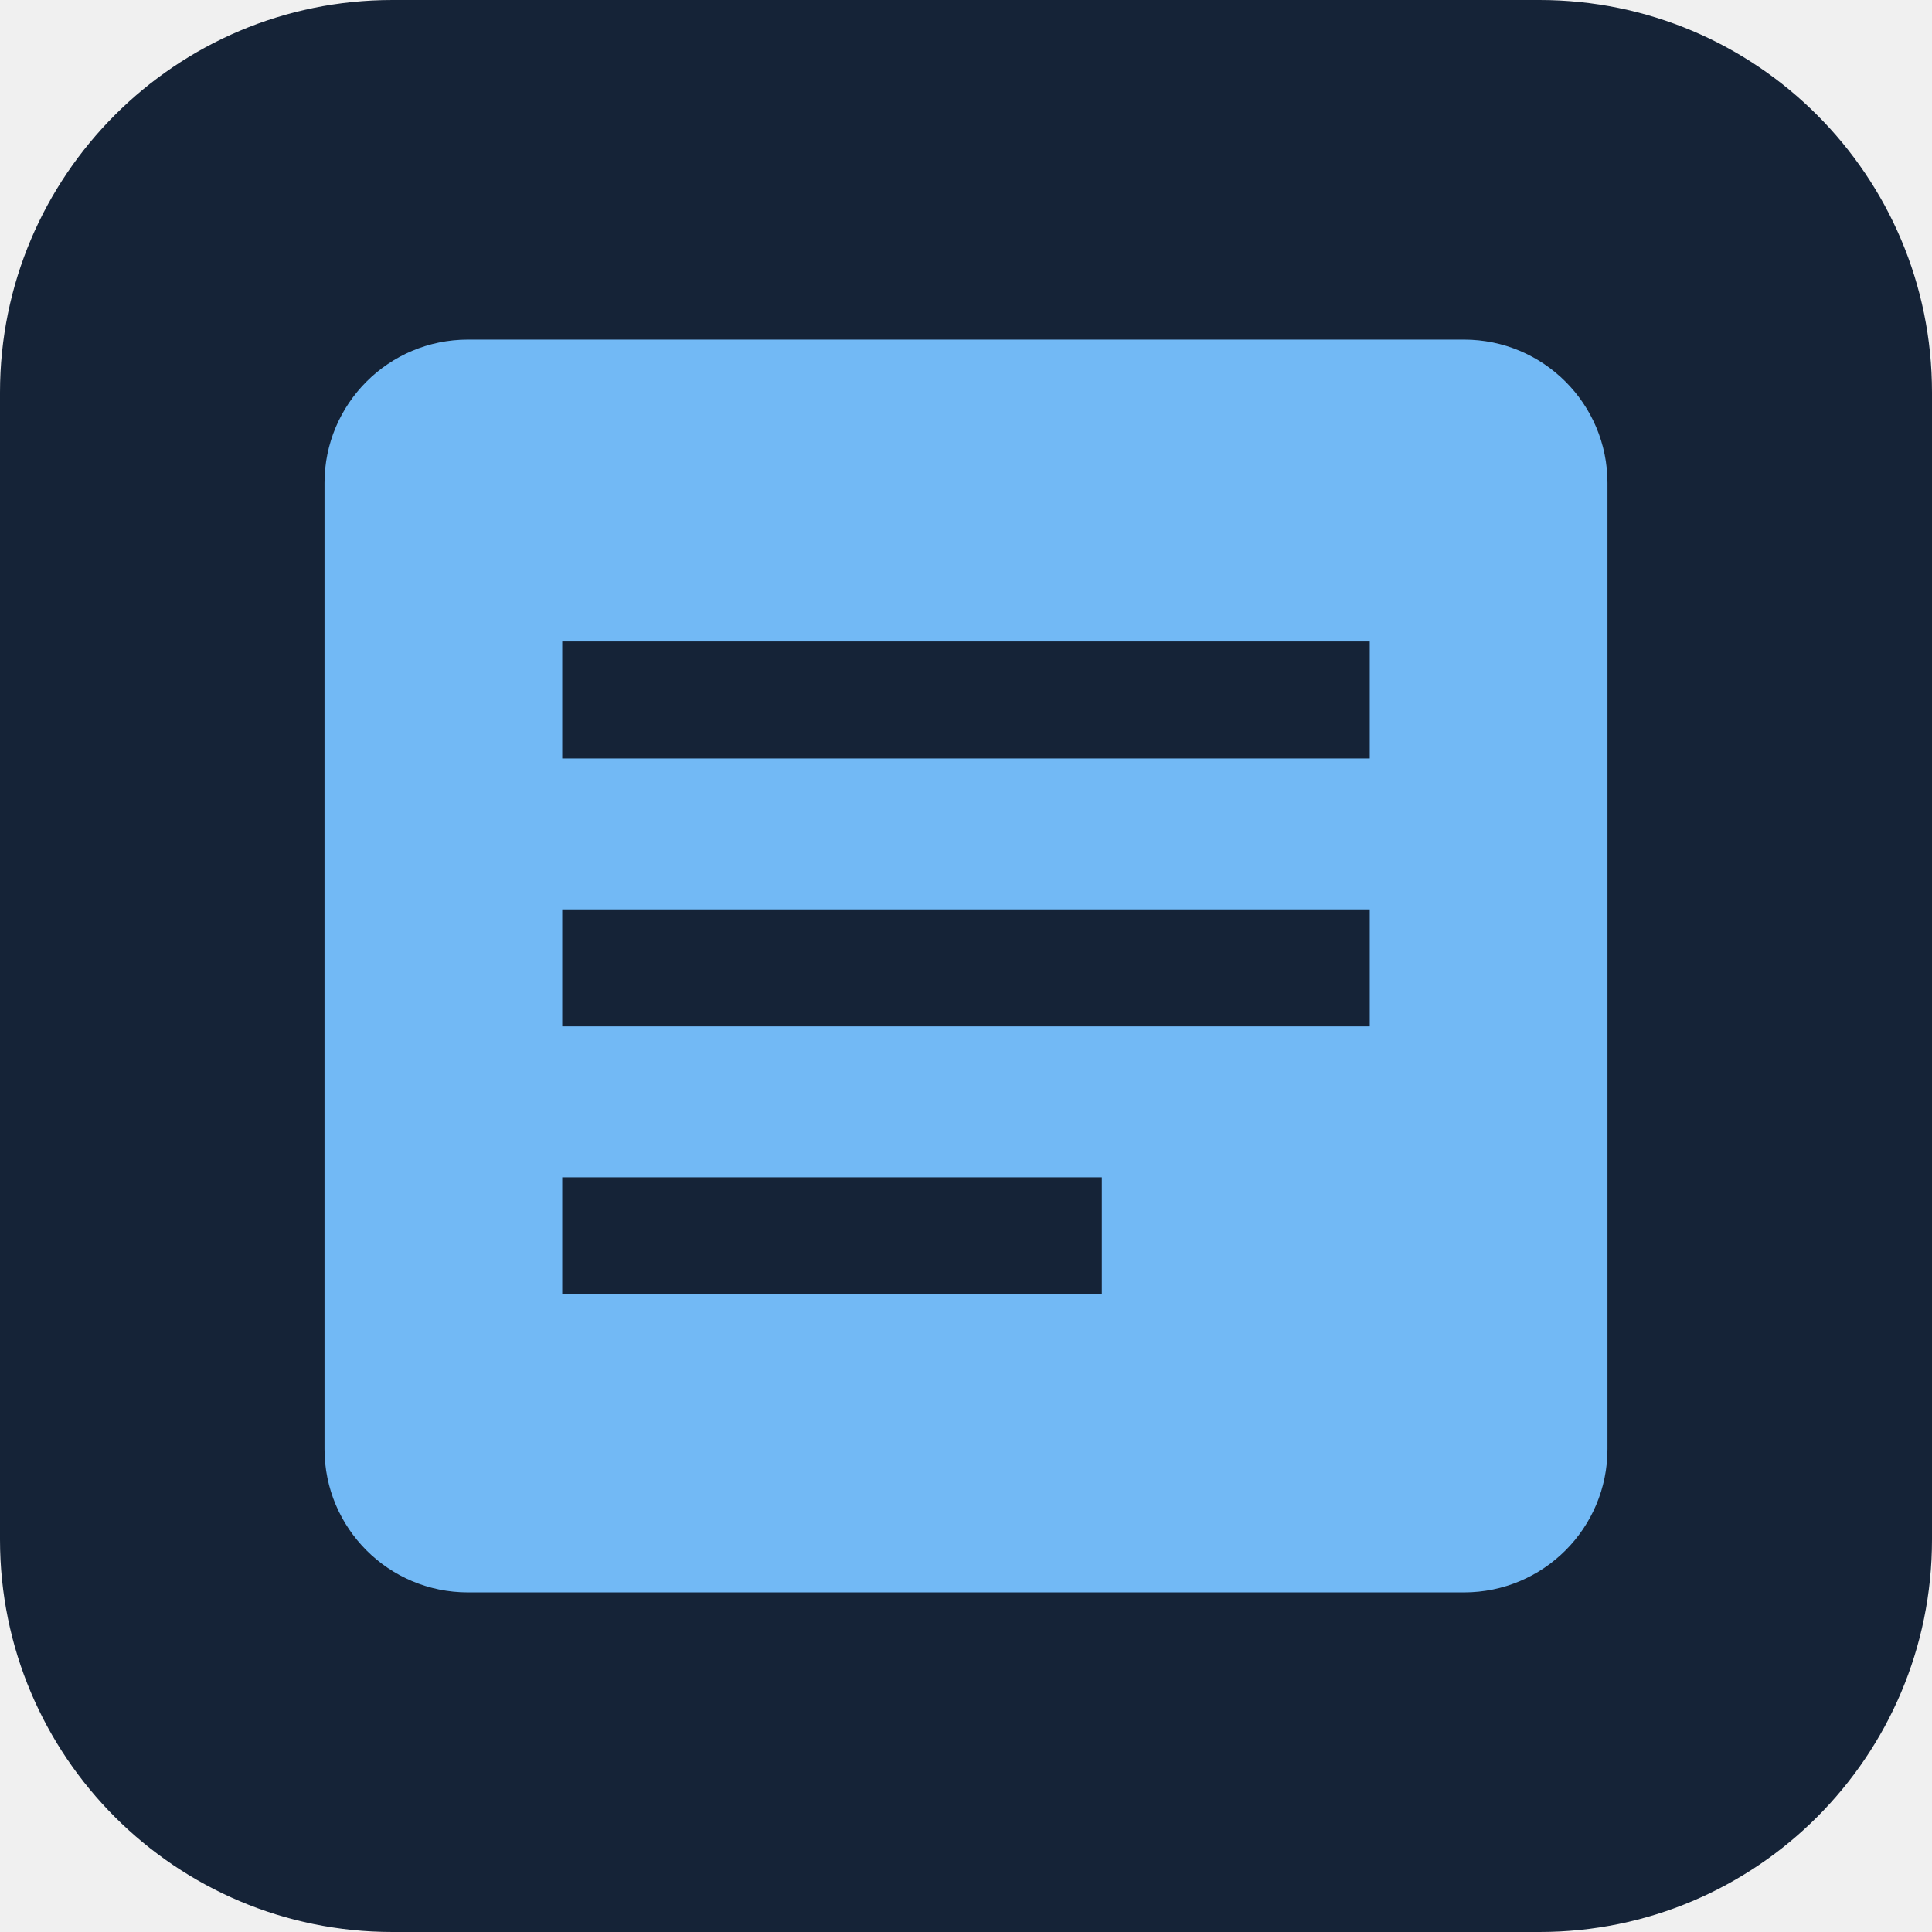
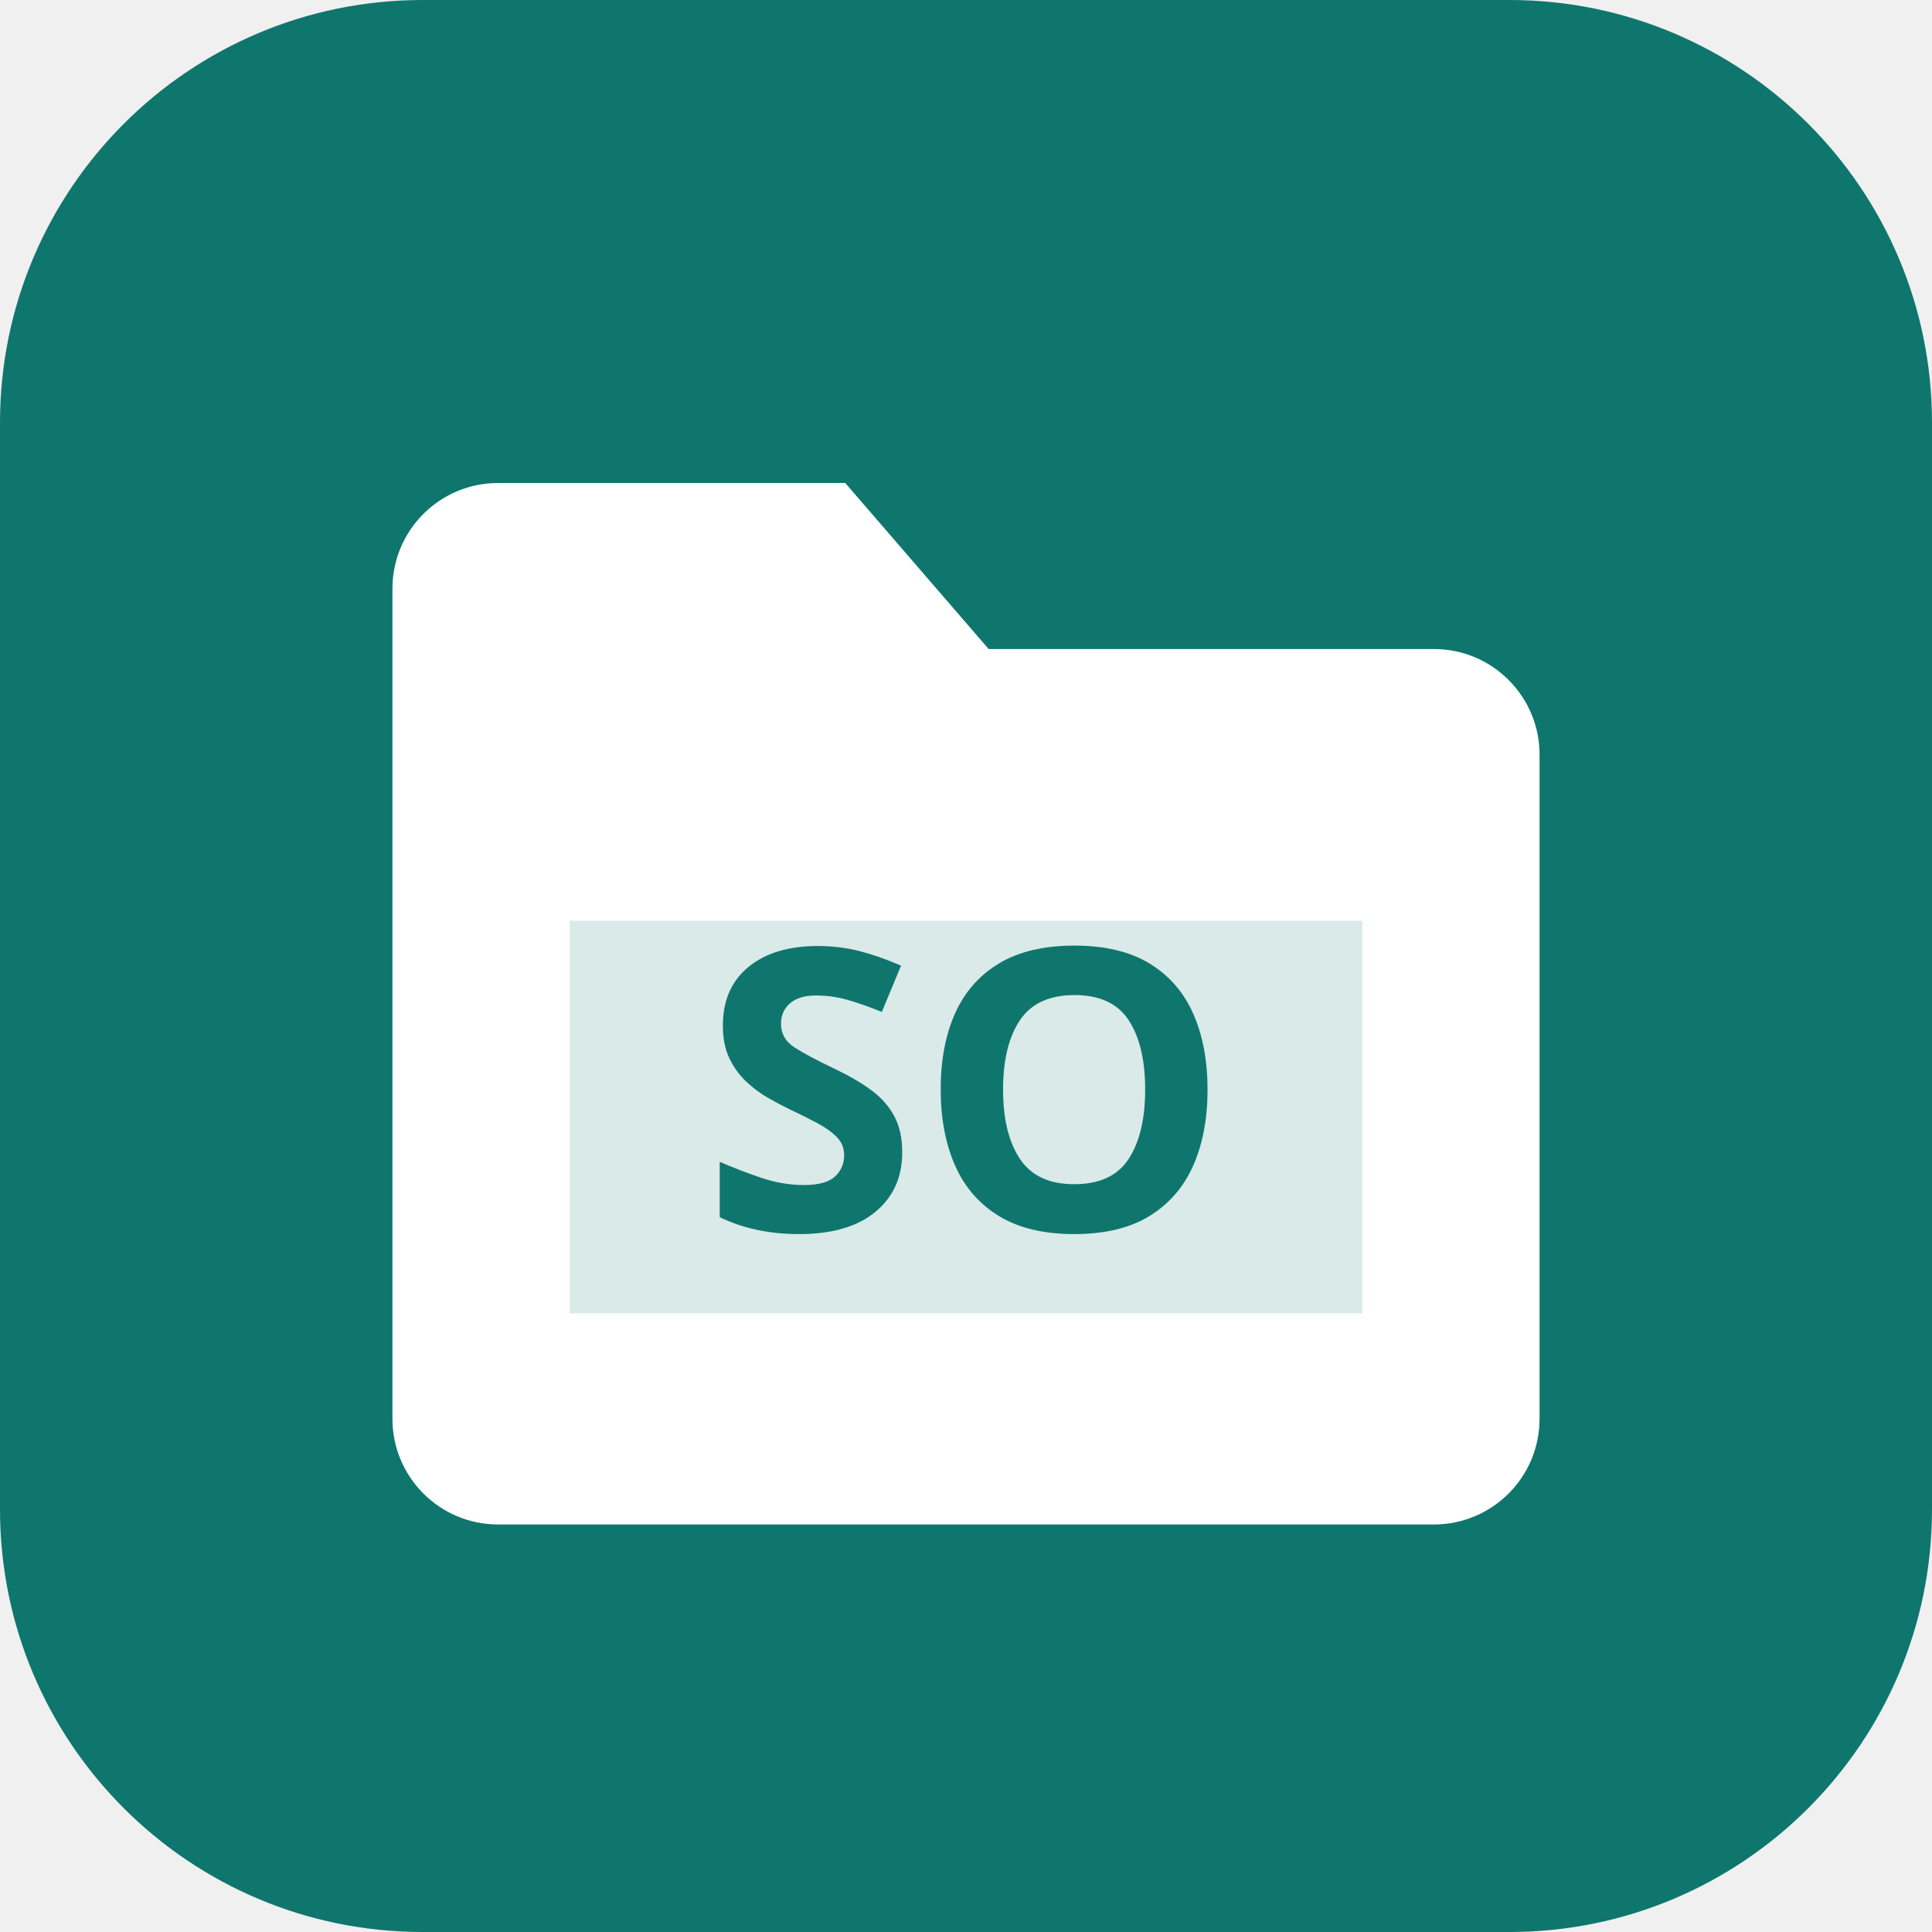
- <svg xmlns="http://www.w3.org/2000/svg" width="512" height="512" viewBox="0 0 512 512">
-   <rect width="512" height="512" rx="104" fill="#152337" />
-   <rect x="86" y="90" width="340" height="332" rx="38" fill="#72b9f5" />
-   <path d="M149 170h214v31H149zm0 71h214v31H149zm0 71h143v31H149z" fill="#152337" />
+ <svg xmlns="http://www.w3.org/2000/svg" viewBox="0 0 512 512">
+   <rect width="512" height="512" rx="112" fill="#0f766e" />
+   <path fill="#fff" d="M104 156a28 28 0 0 1 28-28h92l38 44h118a28 28 0 0 1 28 28v176a28 28 0 0 1-28 28H132a28 28 0 0 1-28-28z" />
+   <path fill="#0f766e" d="M151 244h210v104H151z" opacity=".16" />
+   <text x="256" y="326" text-anchor="middle" font-family="sans-serif" font-size="104" font-weight="700" fill="#0f766e">SO</text>
</svg>
